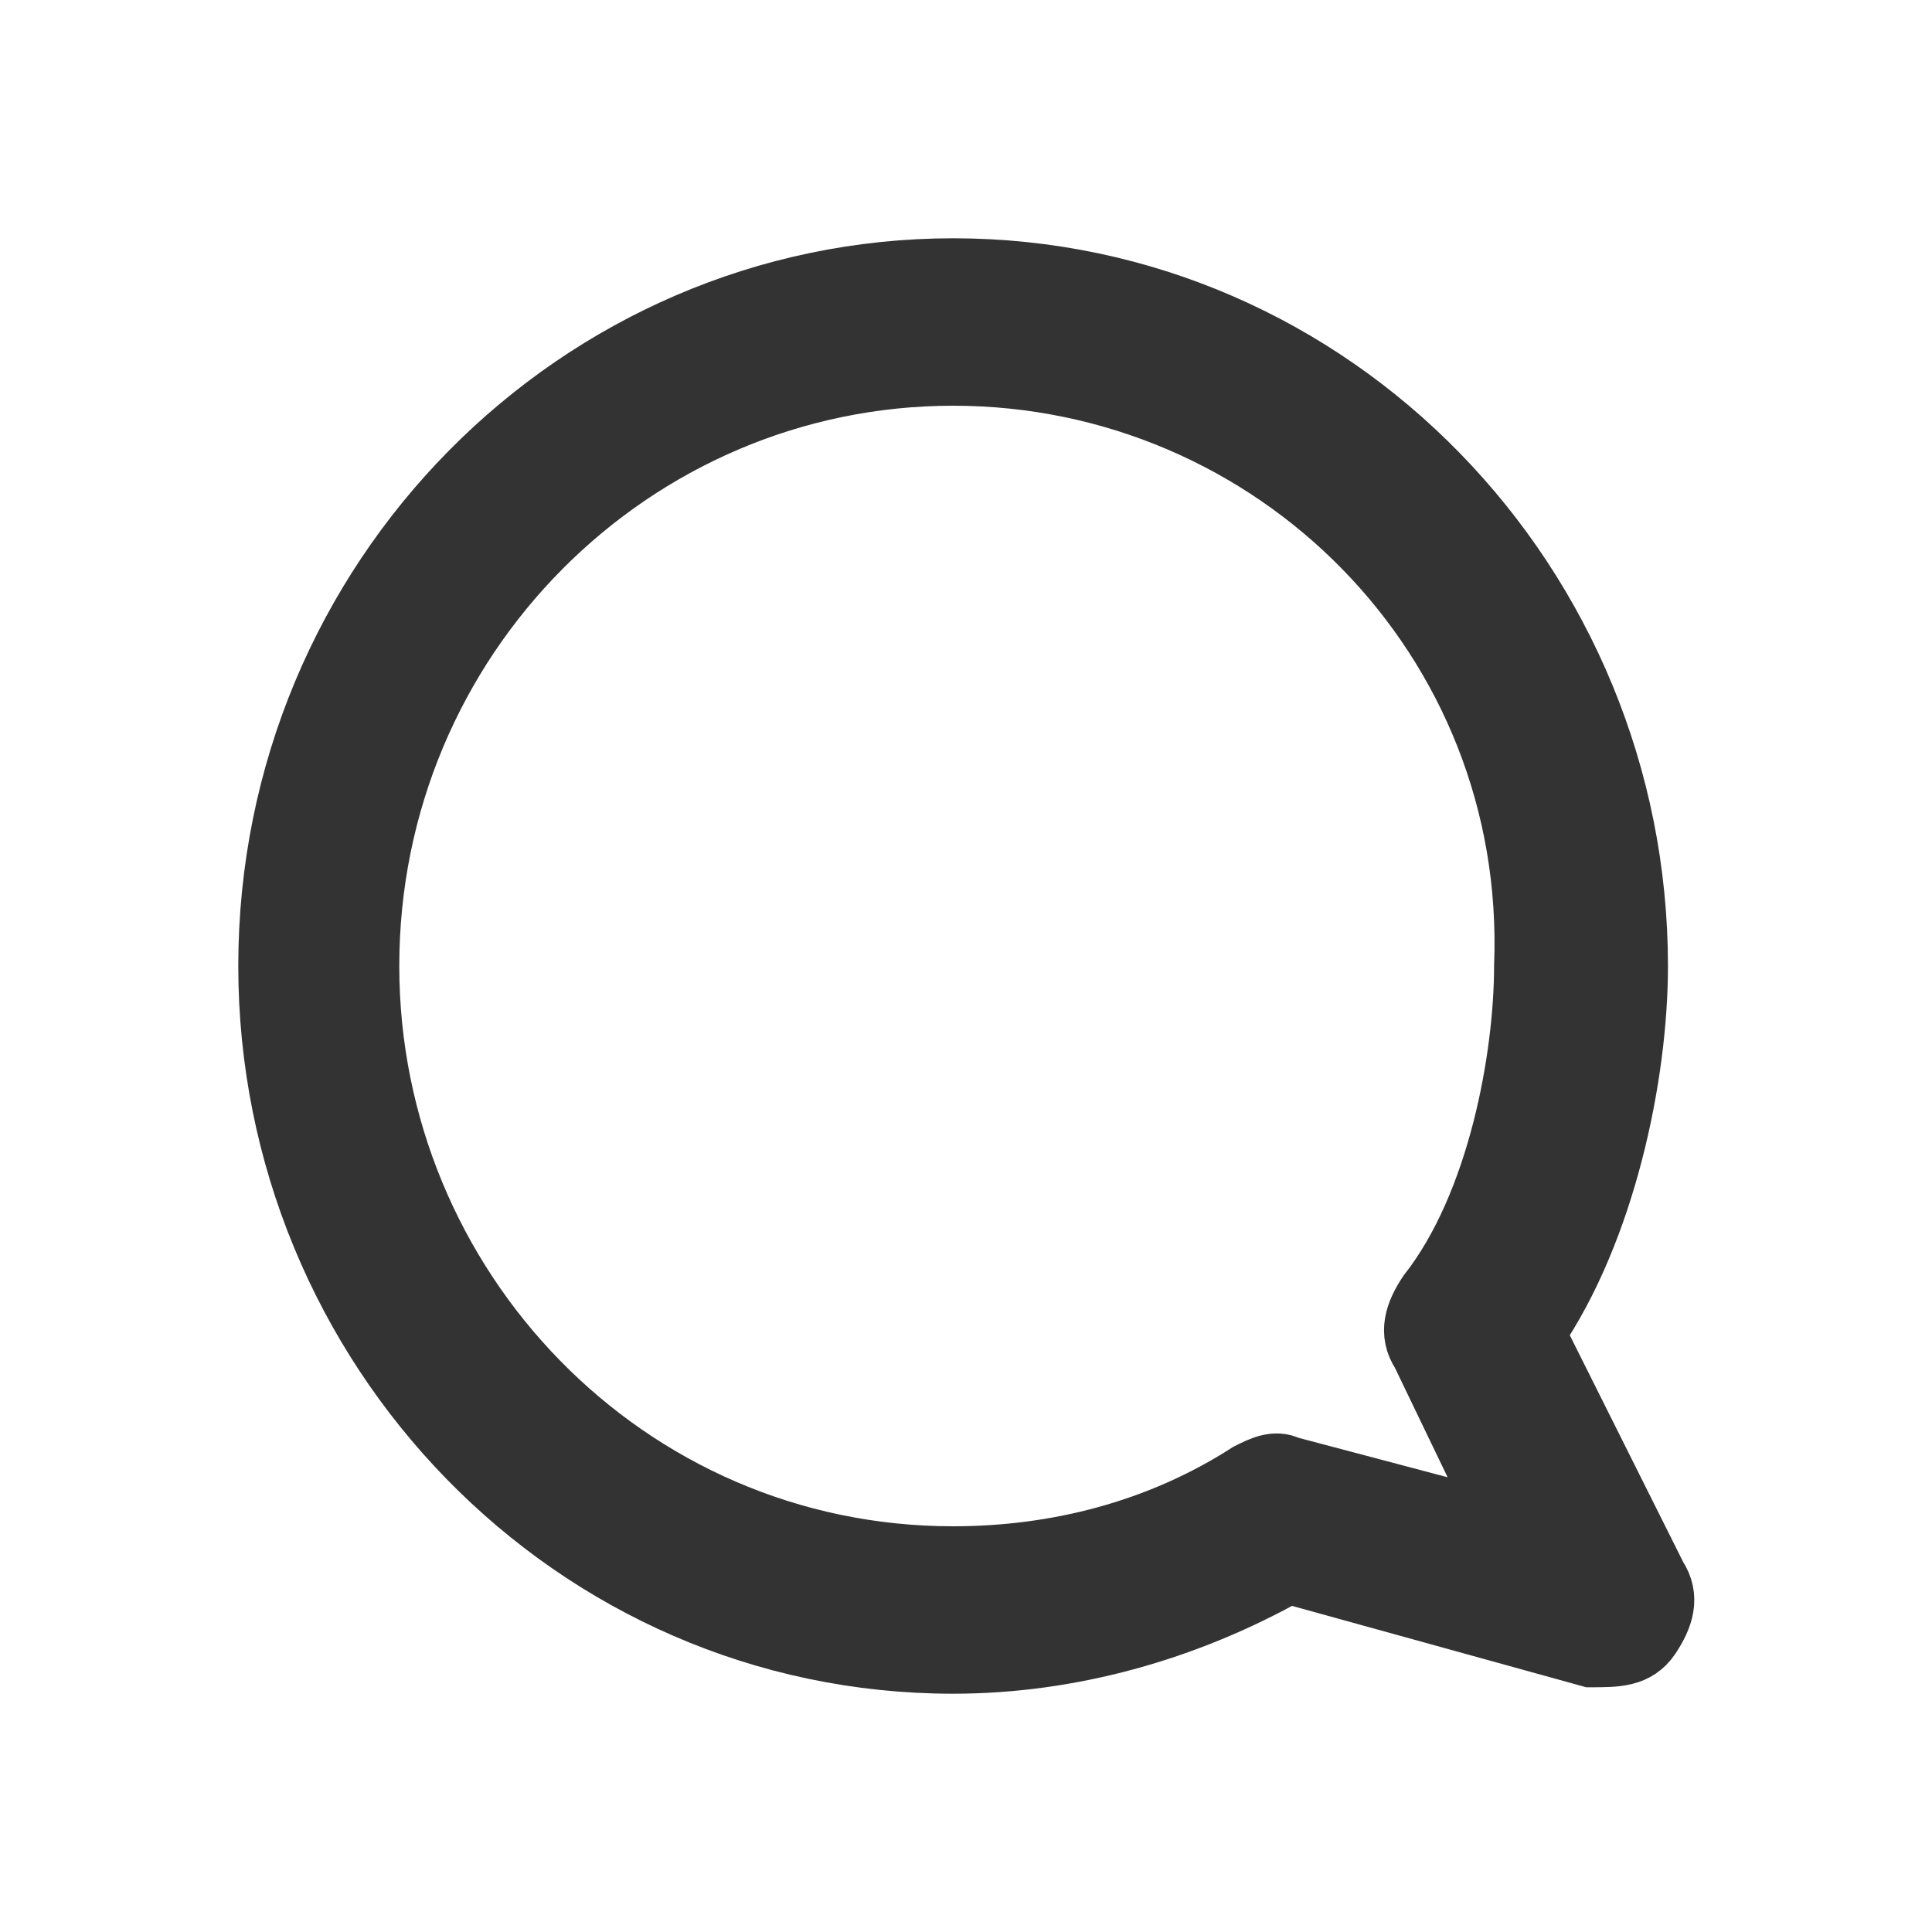
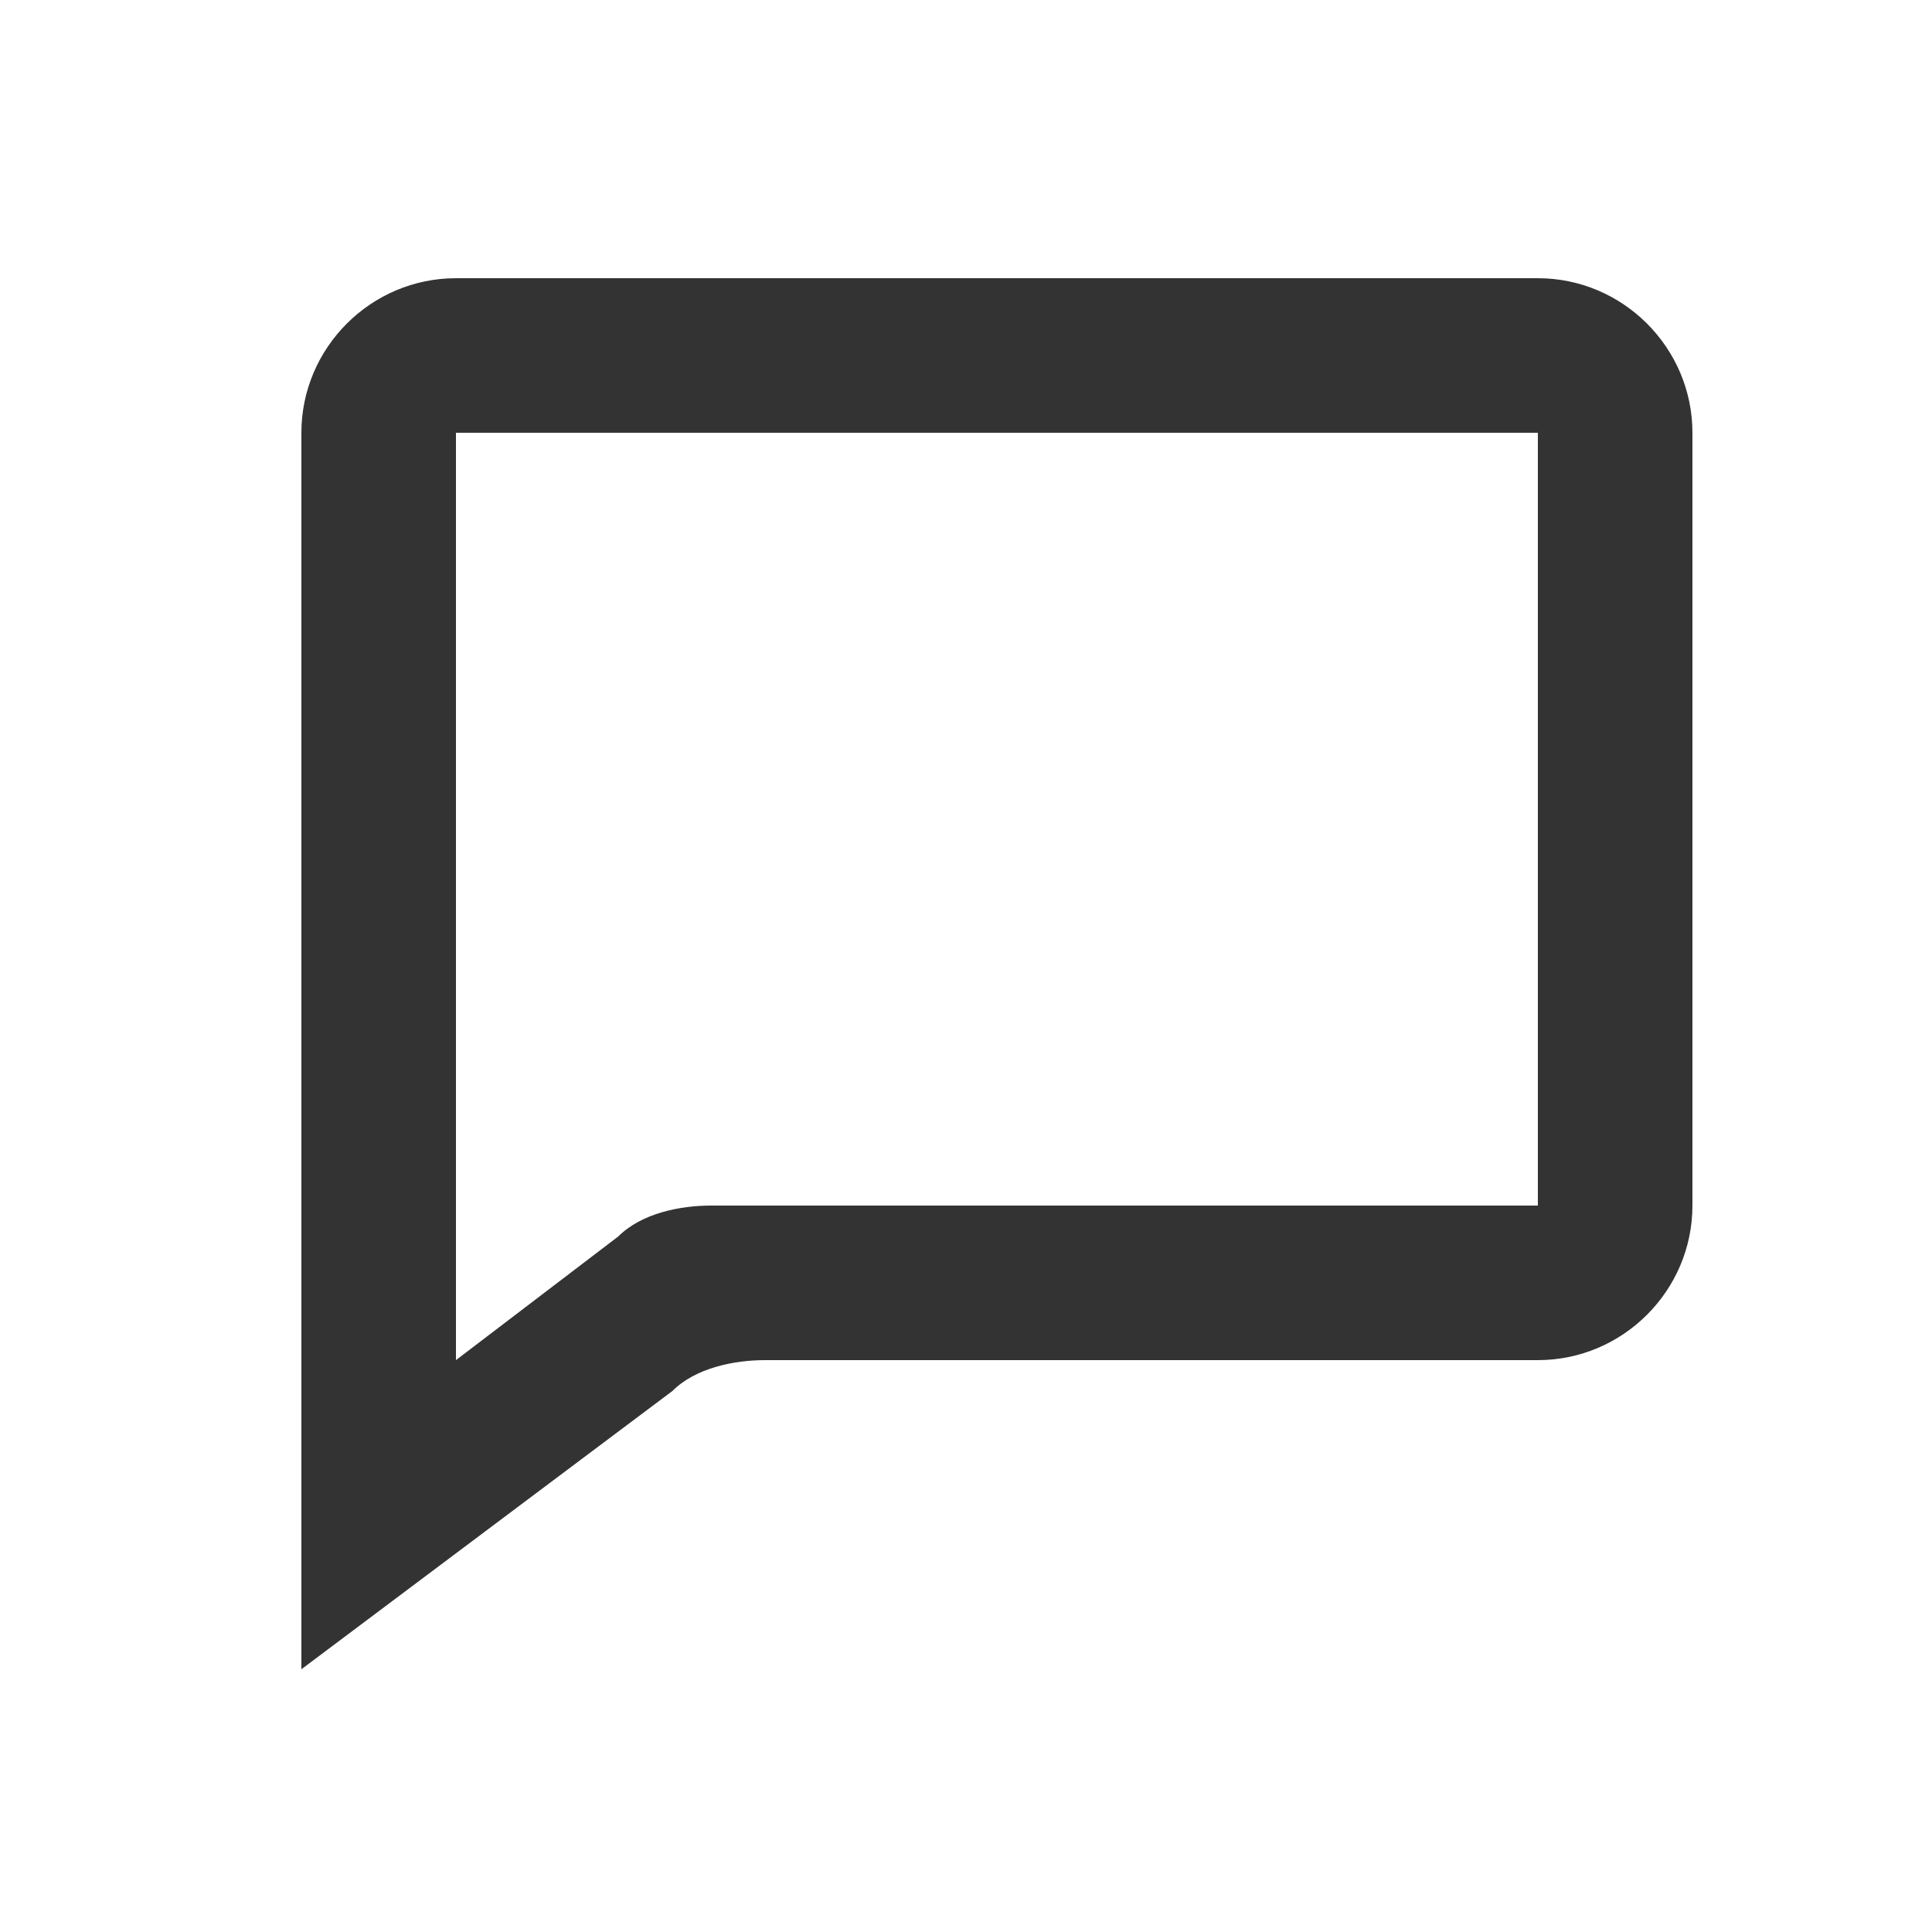
- <svg xmlns="http://www.w3.org/2000/svg" version="1.1" id="레이어_1" x="0px" y="0px" viewBox="0 0 30 30" style="enable-background:new 0 0 30 30;" xml:space="preserve">
+ <svg xmlns="http://www.w3.org/2000/svg" version="1.1" id="레이어_2" x="0px" y="0px" viewBox="0 0 25 25" style="enable-background:new 0 0 25 25;" xml:space="preserve">
  <style type="text/css">
- 	.st5{
-     fill:#333333;
-     stroke:#333333;
-     stroke-width: 1;
-     stroke-miterlimit:10;
-   }
+ 	.st900{fill: #333;}
</style>
-   <g>
-     <path class="st5" d="M14.8,25.8L14.8,25.8C8.9,25.8,4.2,20.9,4.2,15C4.2,9,9,4.2,14.8,4.2c5.9,0,10.6,4.9,10.6,10.8   c0,1.7-0.5,4.1-1.6,5.7l1.9,3.8c0.2,0.3,0.1,0.6-0.1,0.9c-0.2,0.3-0.5,0.3-0.9,0.3L20,24.4C18.4,25.3,16.6,25.8,14.8,25.8z    M14.8,5.8c-5,0-9.1,4.1-9.1,9.2c0,5,4,9.2,9.1,9.2l0,0c1.6,0,3.2-0.4,4.6-1.3c0.2-0.1,0.4-0.2,0.6-0.1l3.4,0.9l-1.3-2.7   c-0.2-0.3-0.1-0.6,0.1-0.9c1.1-1.4,1.5-3.7,1.5-5.1C23.9,9.9,19.8,5.8,14.8,5.8z" />
-   </g>
+   <path class="st900" d="M3.9,21.6v-16c0-1.1,0.9-2,2-2h14c1.1,0,2,0.9,2,2v10c0,1.1-0.9,2-2,2h-10c-0.4,0-0.9,0.1-1.2,0.4L3.9,21.6z   M5.9,5.6v12L8,16c0.3-0.3,0.8-0.4,1.2-0.4h10.7v-10H5.9z" />
</svg>
